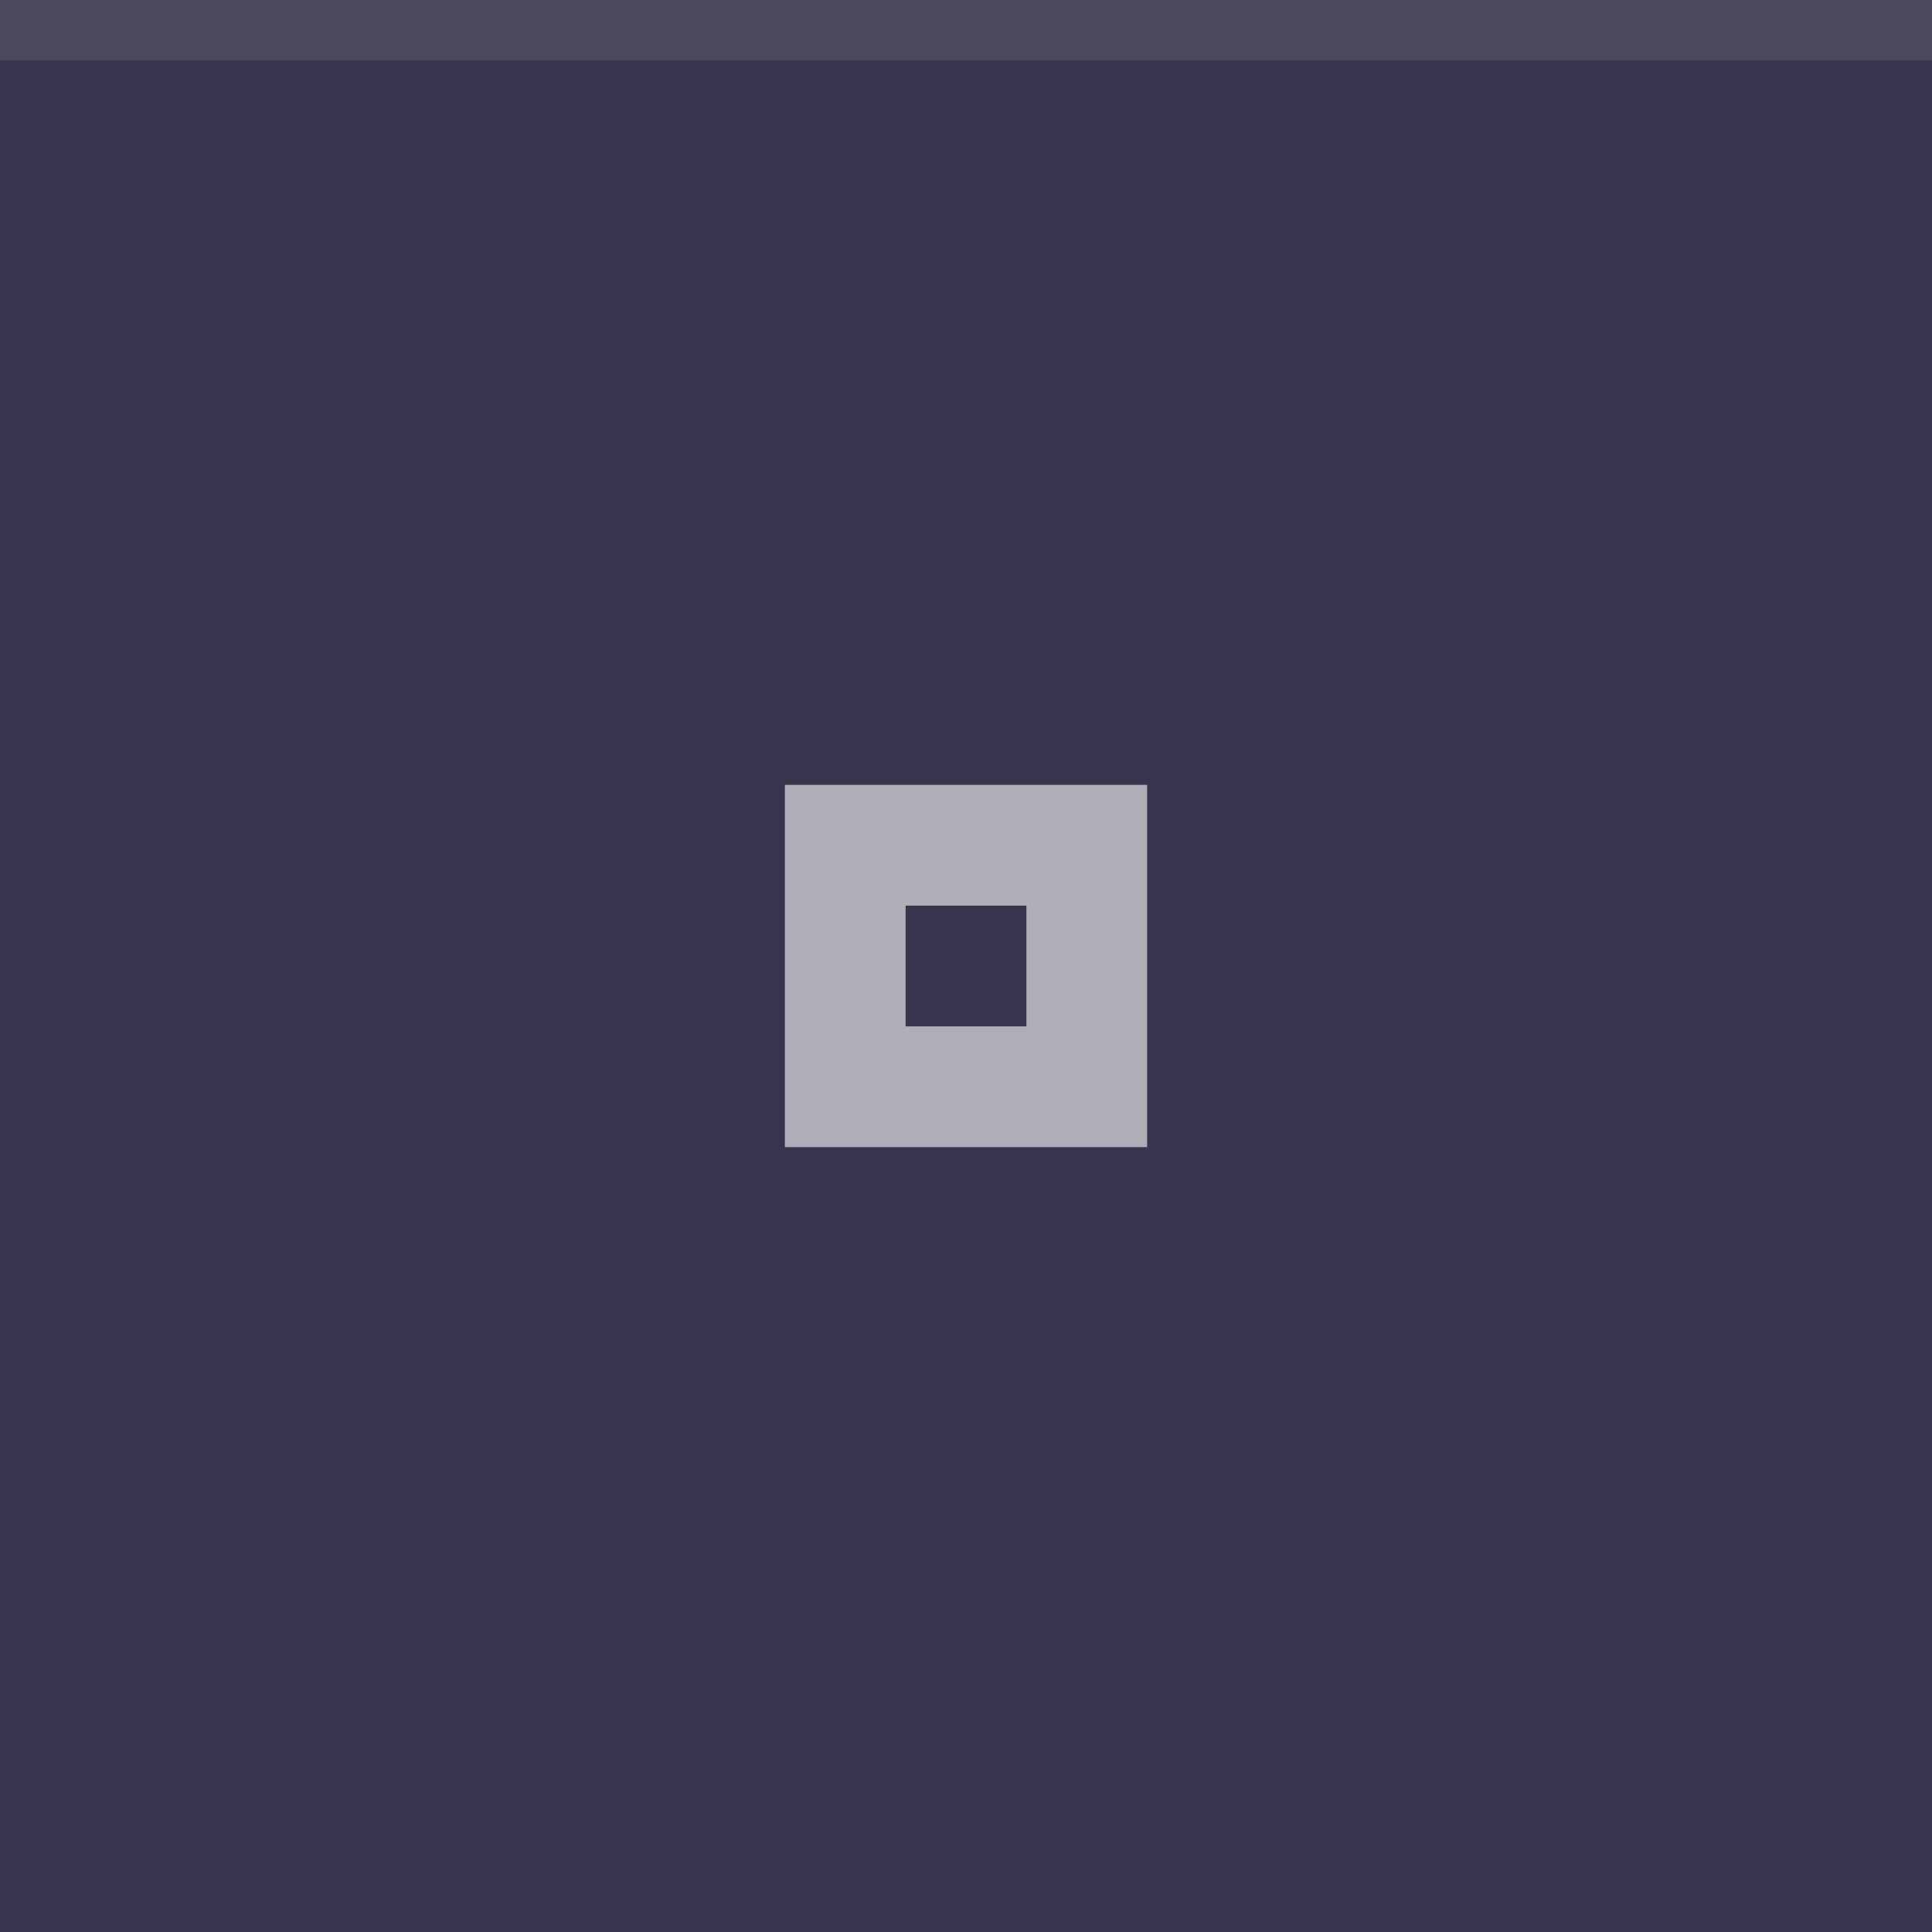
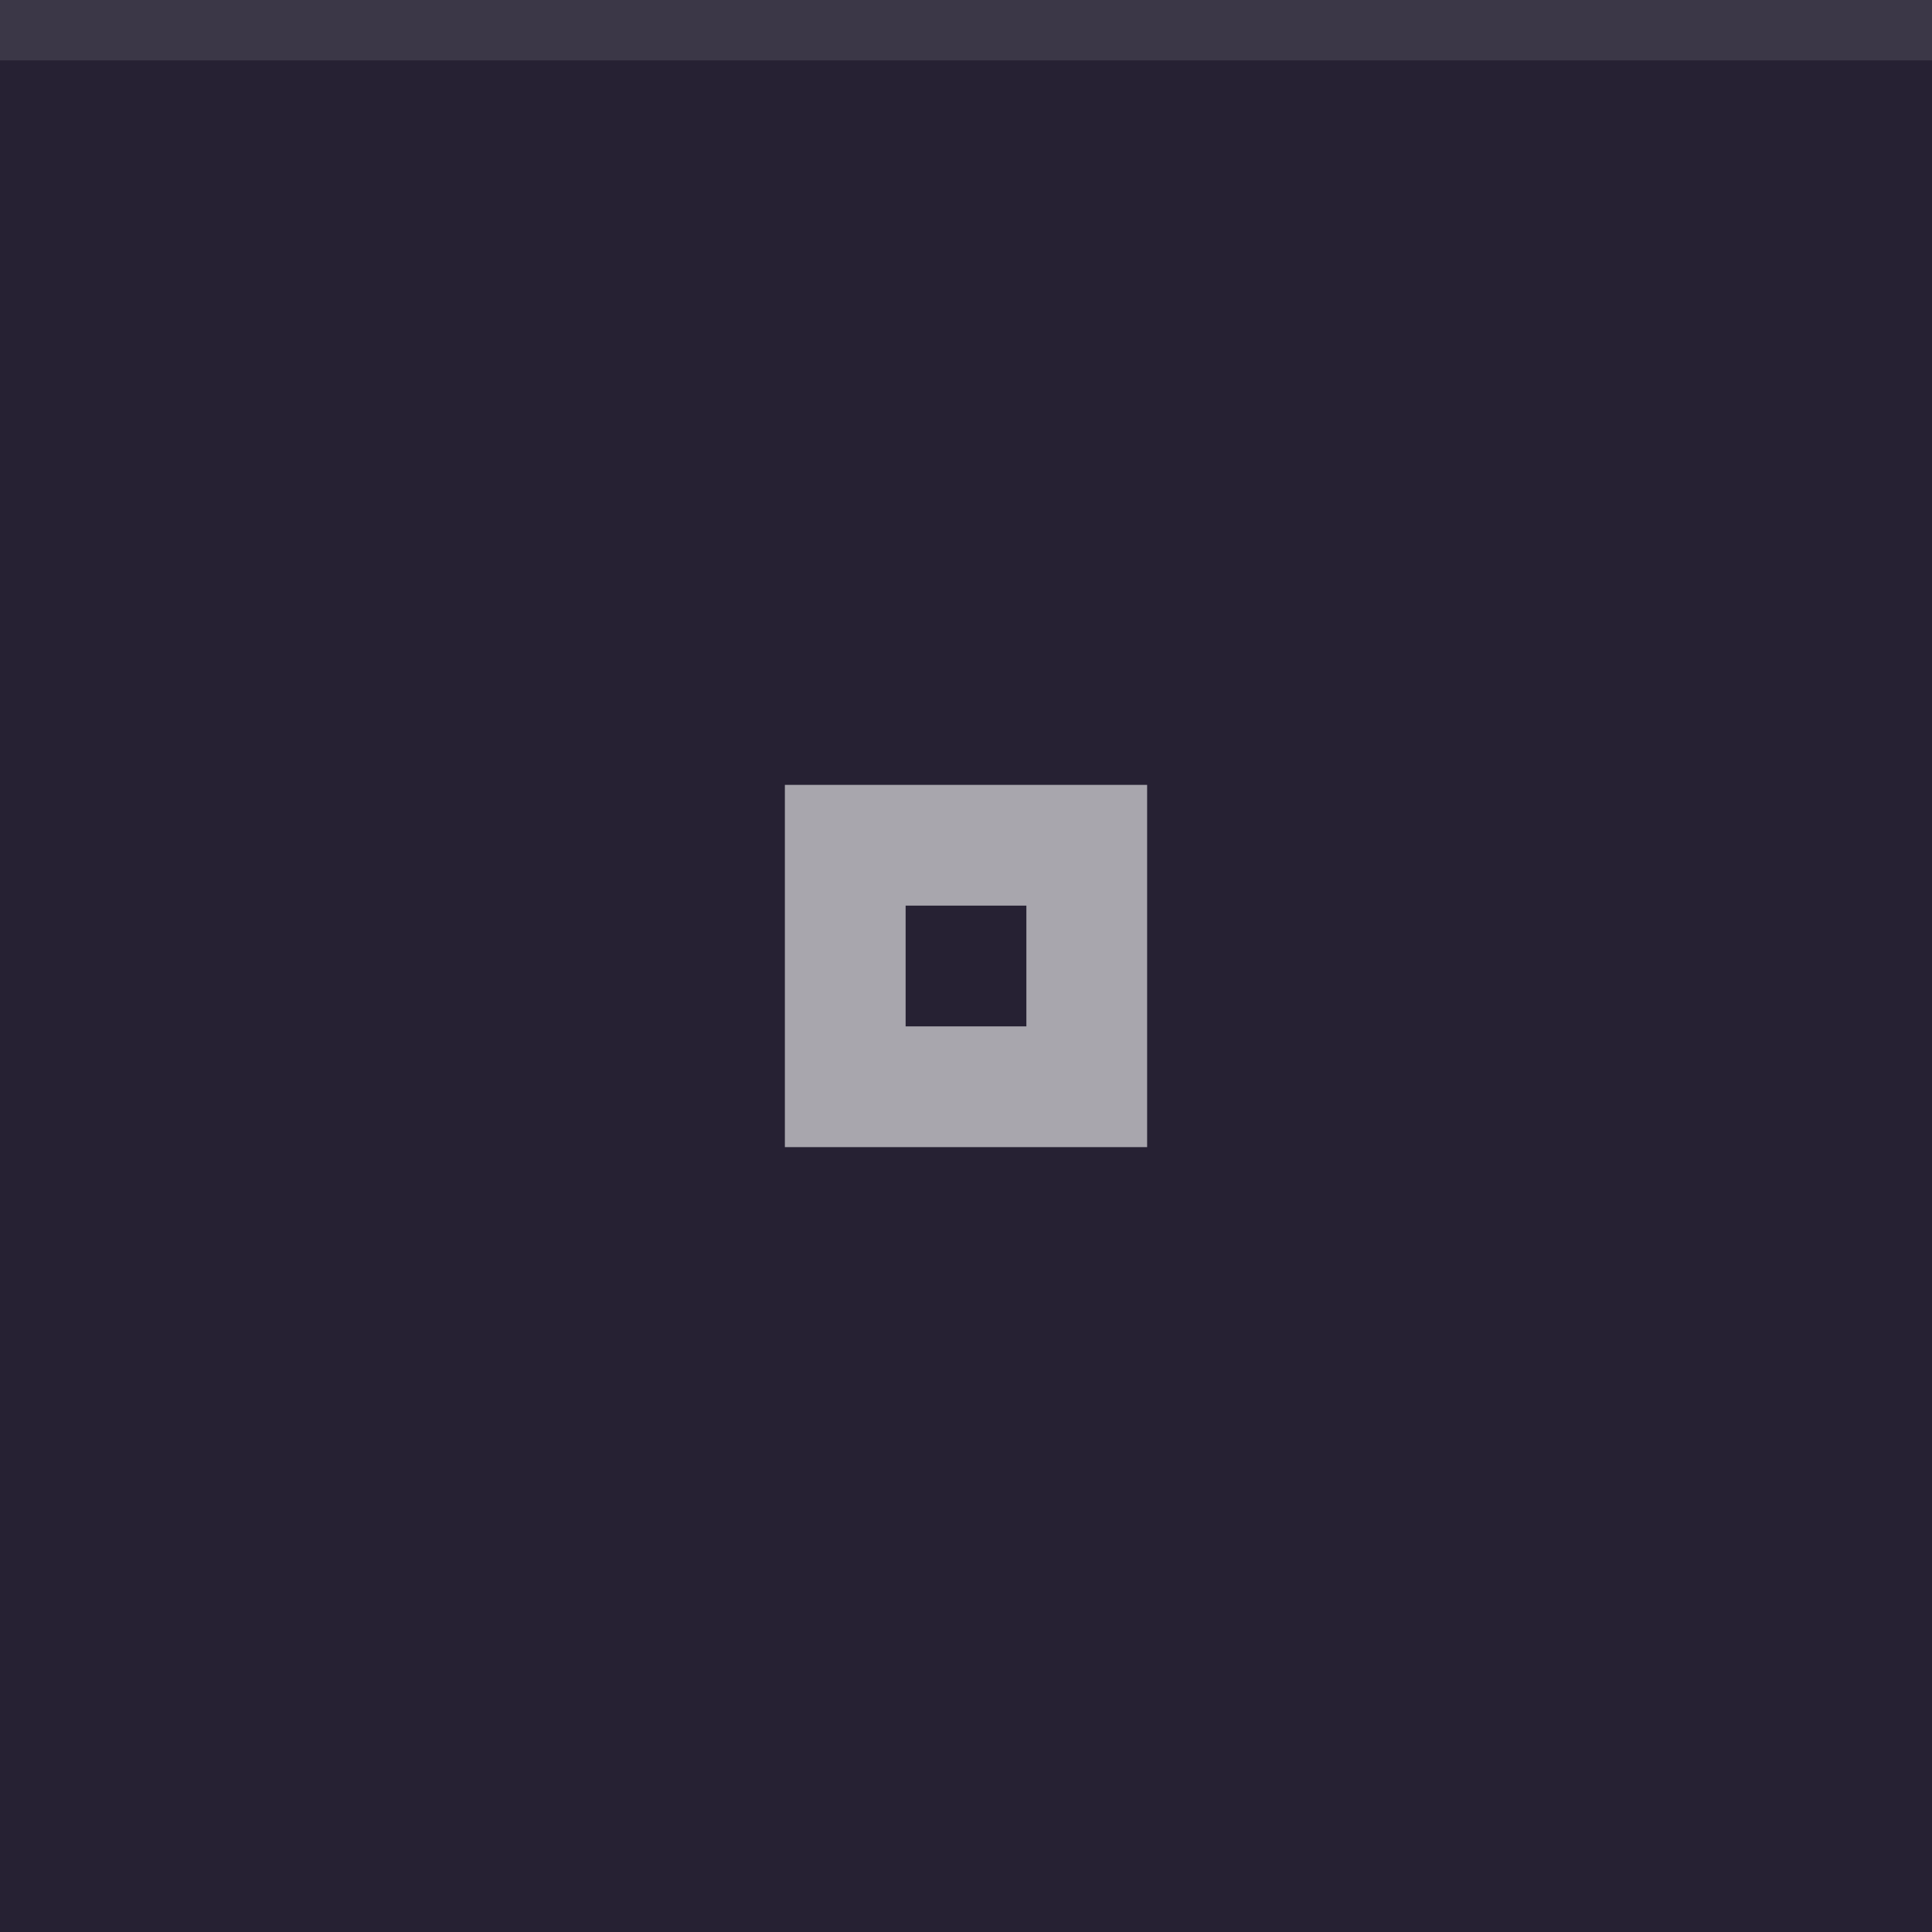
<svg xmlns="http://www.w3.org/2000/svg" width="32" height="32" viewBox="0 0 32 32">
-   <rect width="32" height="32" fill="#39334e" />
+   <rect width="32" height="32" fill="#262133" />
  <rect width="32" height="1" fill="#ffffff" fill-opacity=".1" />
  <g fill="#ffffff">
    <circle cx="16" cy="16" r="12" opacity="0" />
    <path d="m13 13v6h6v-6zm2 2h2v2h-2z" opacity=".6" />
  </g>
</svg>
